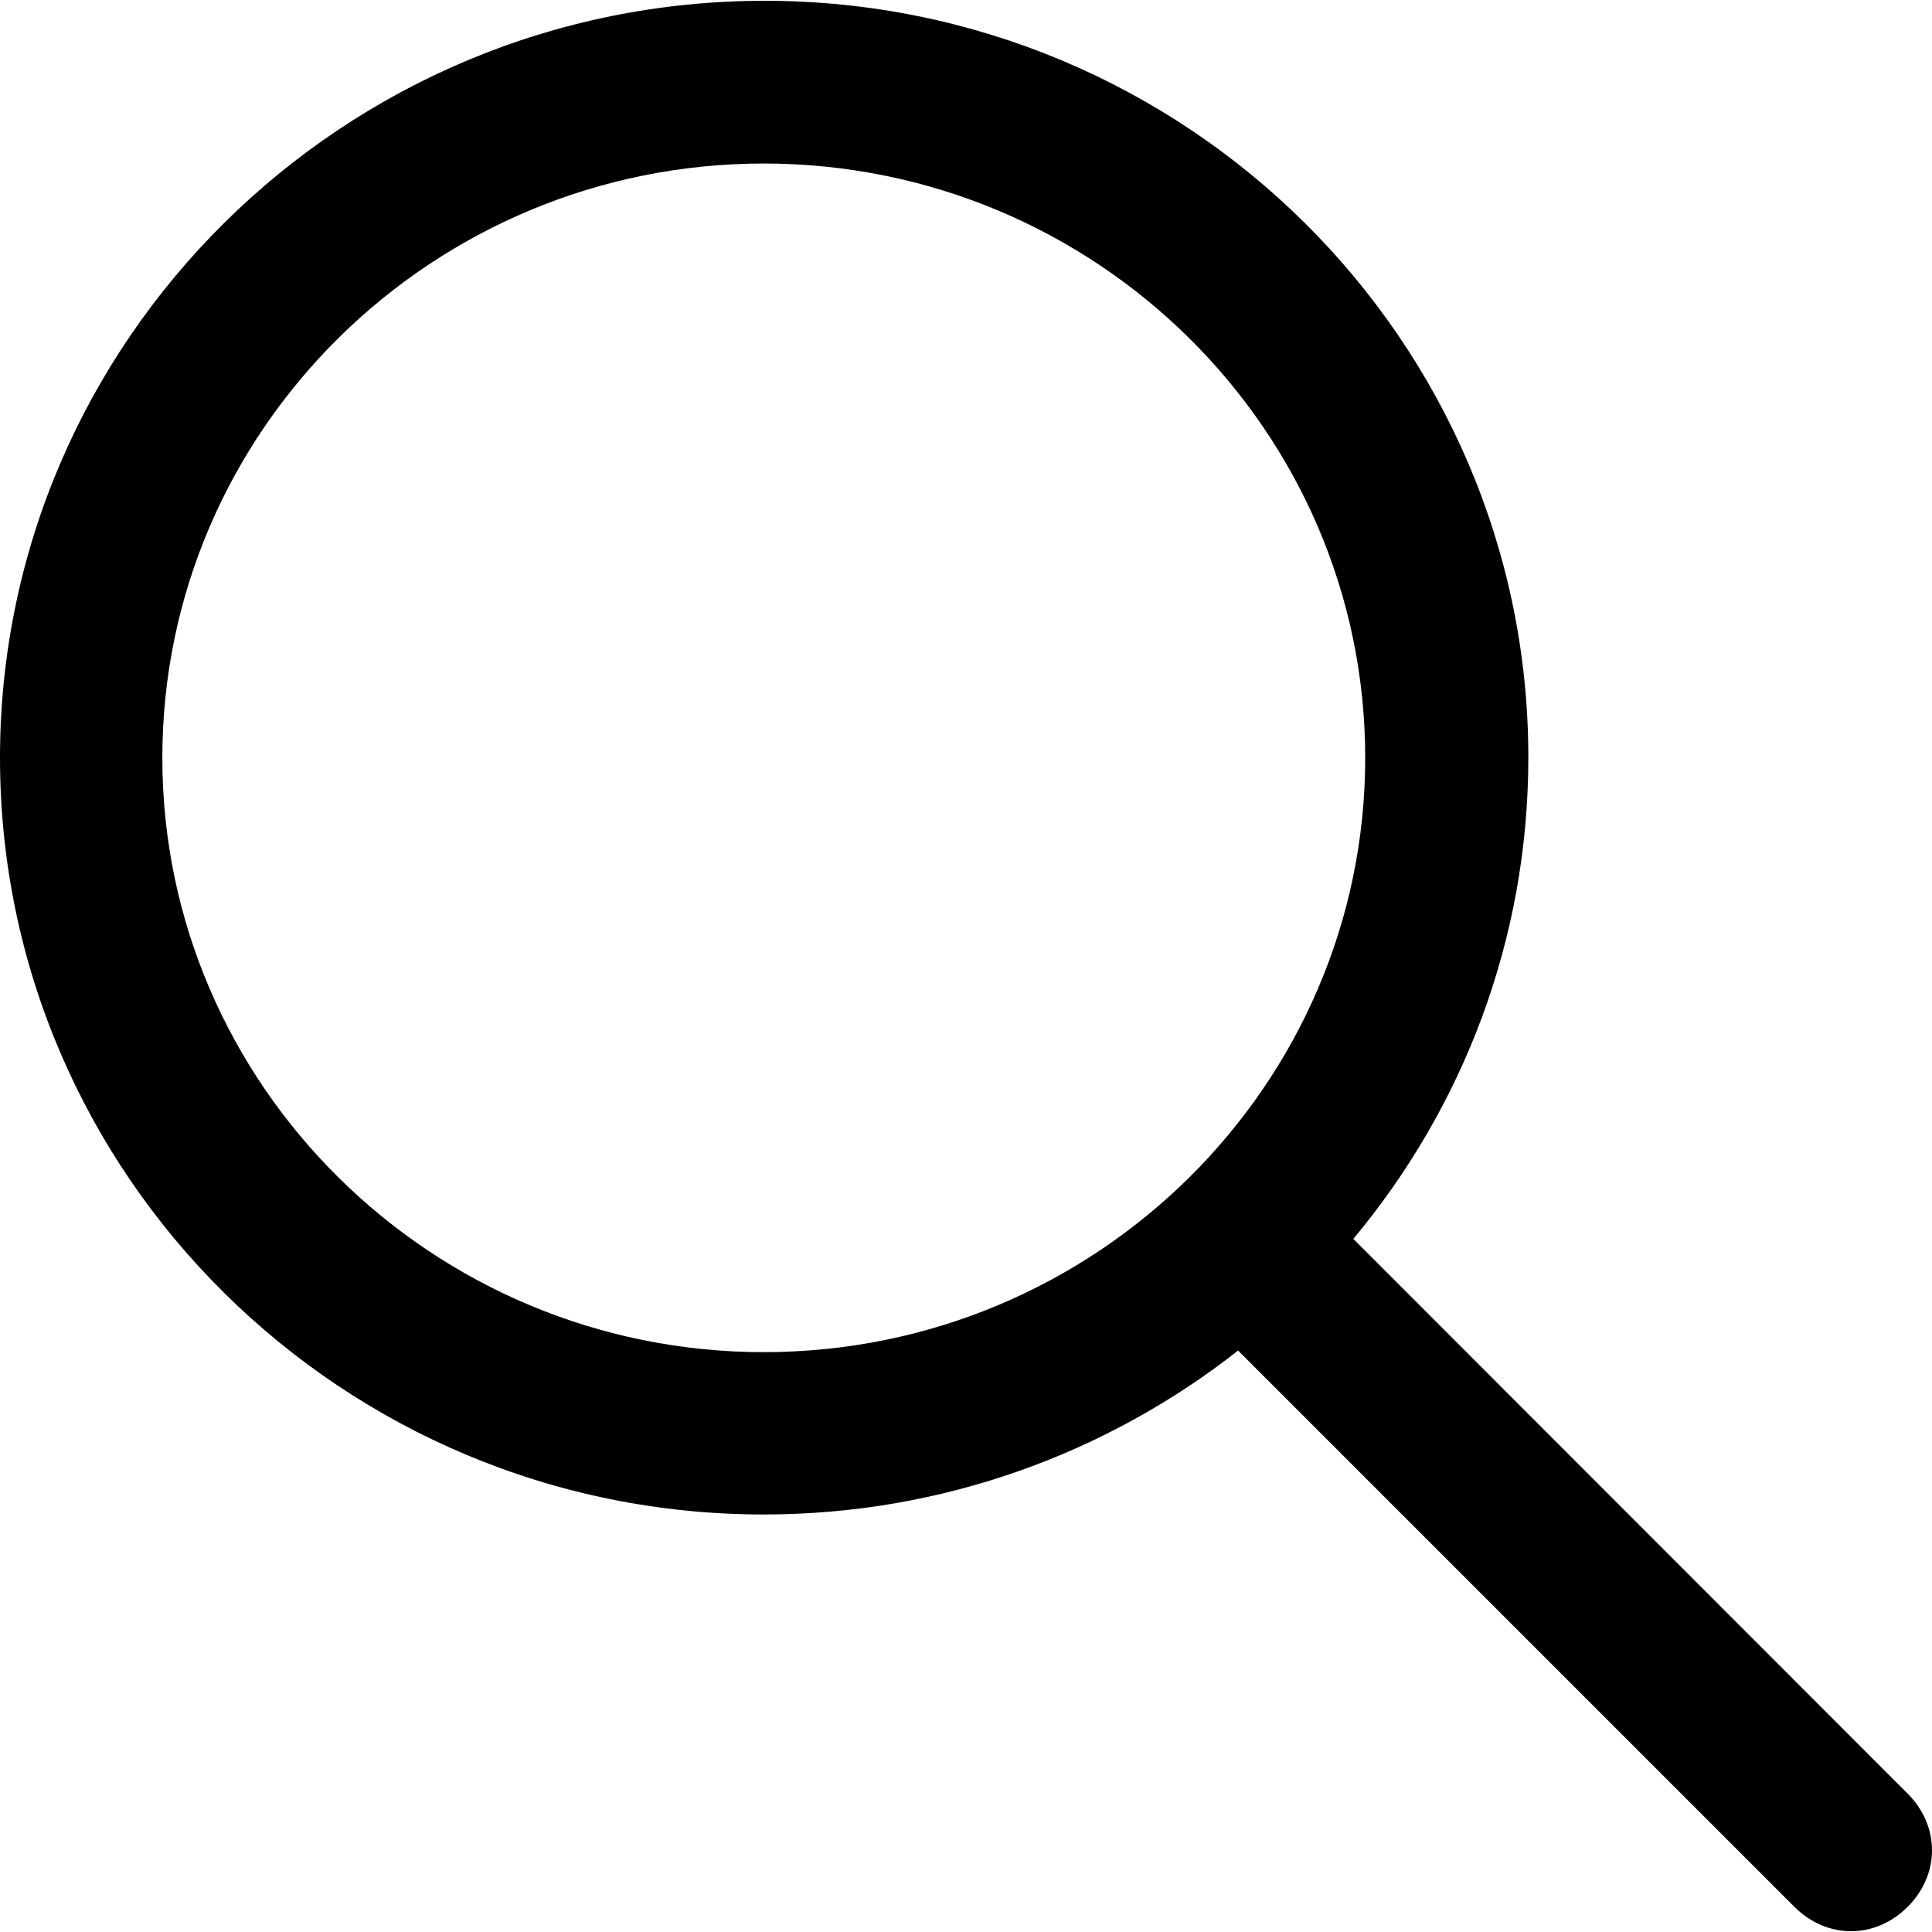
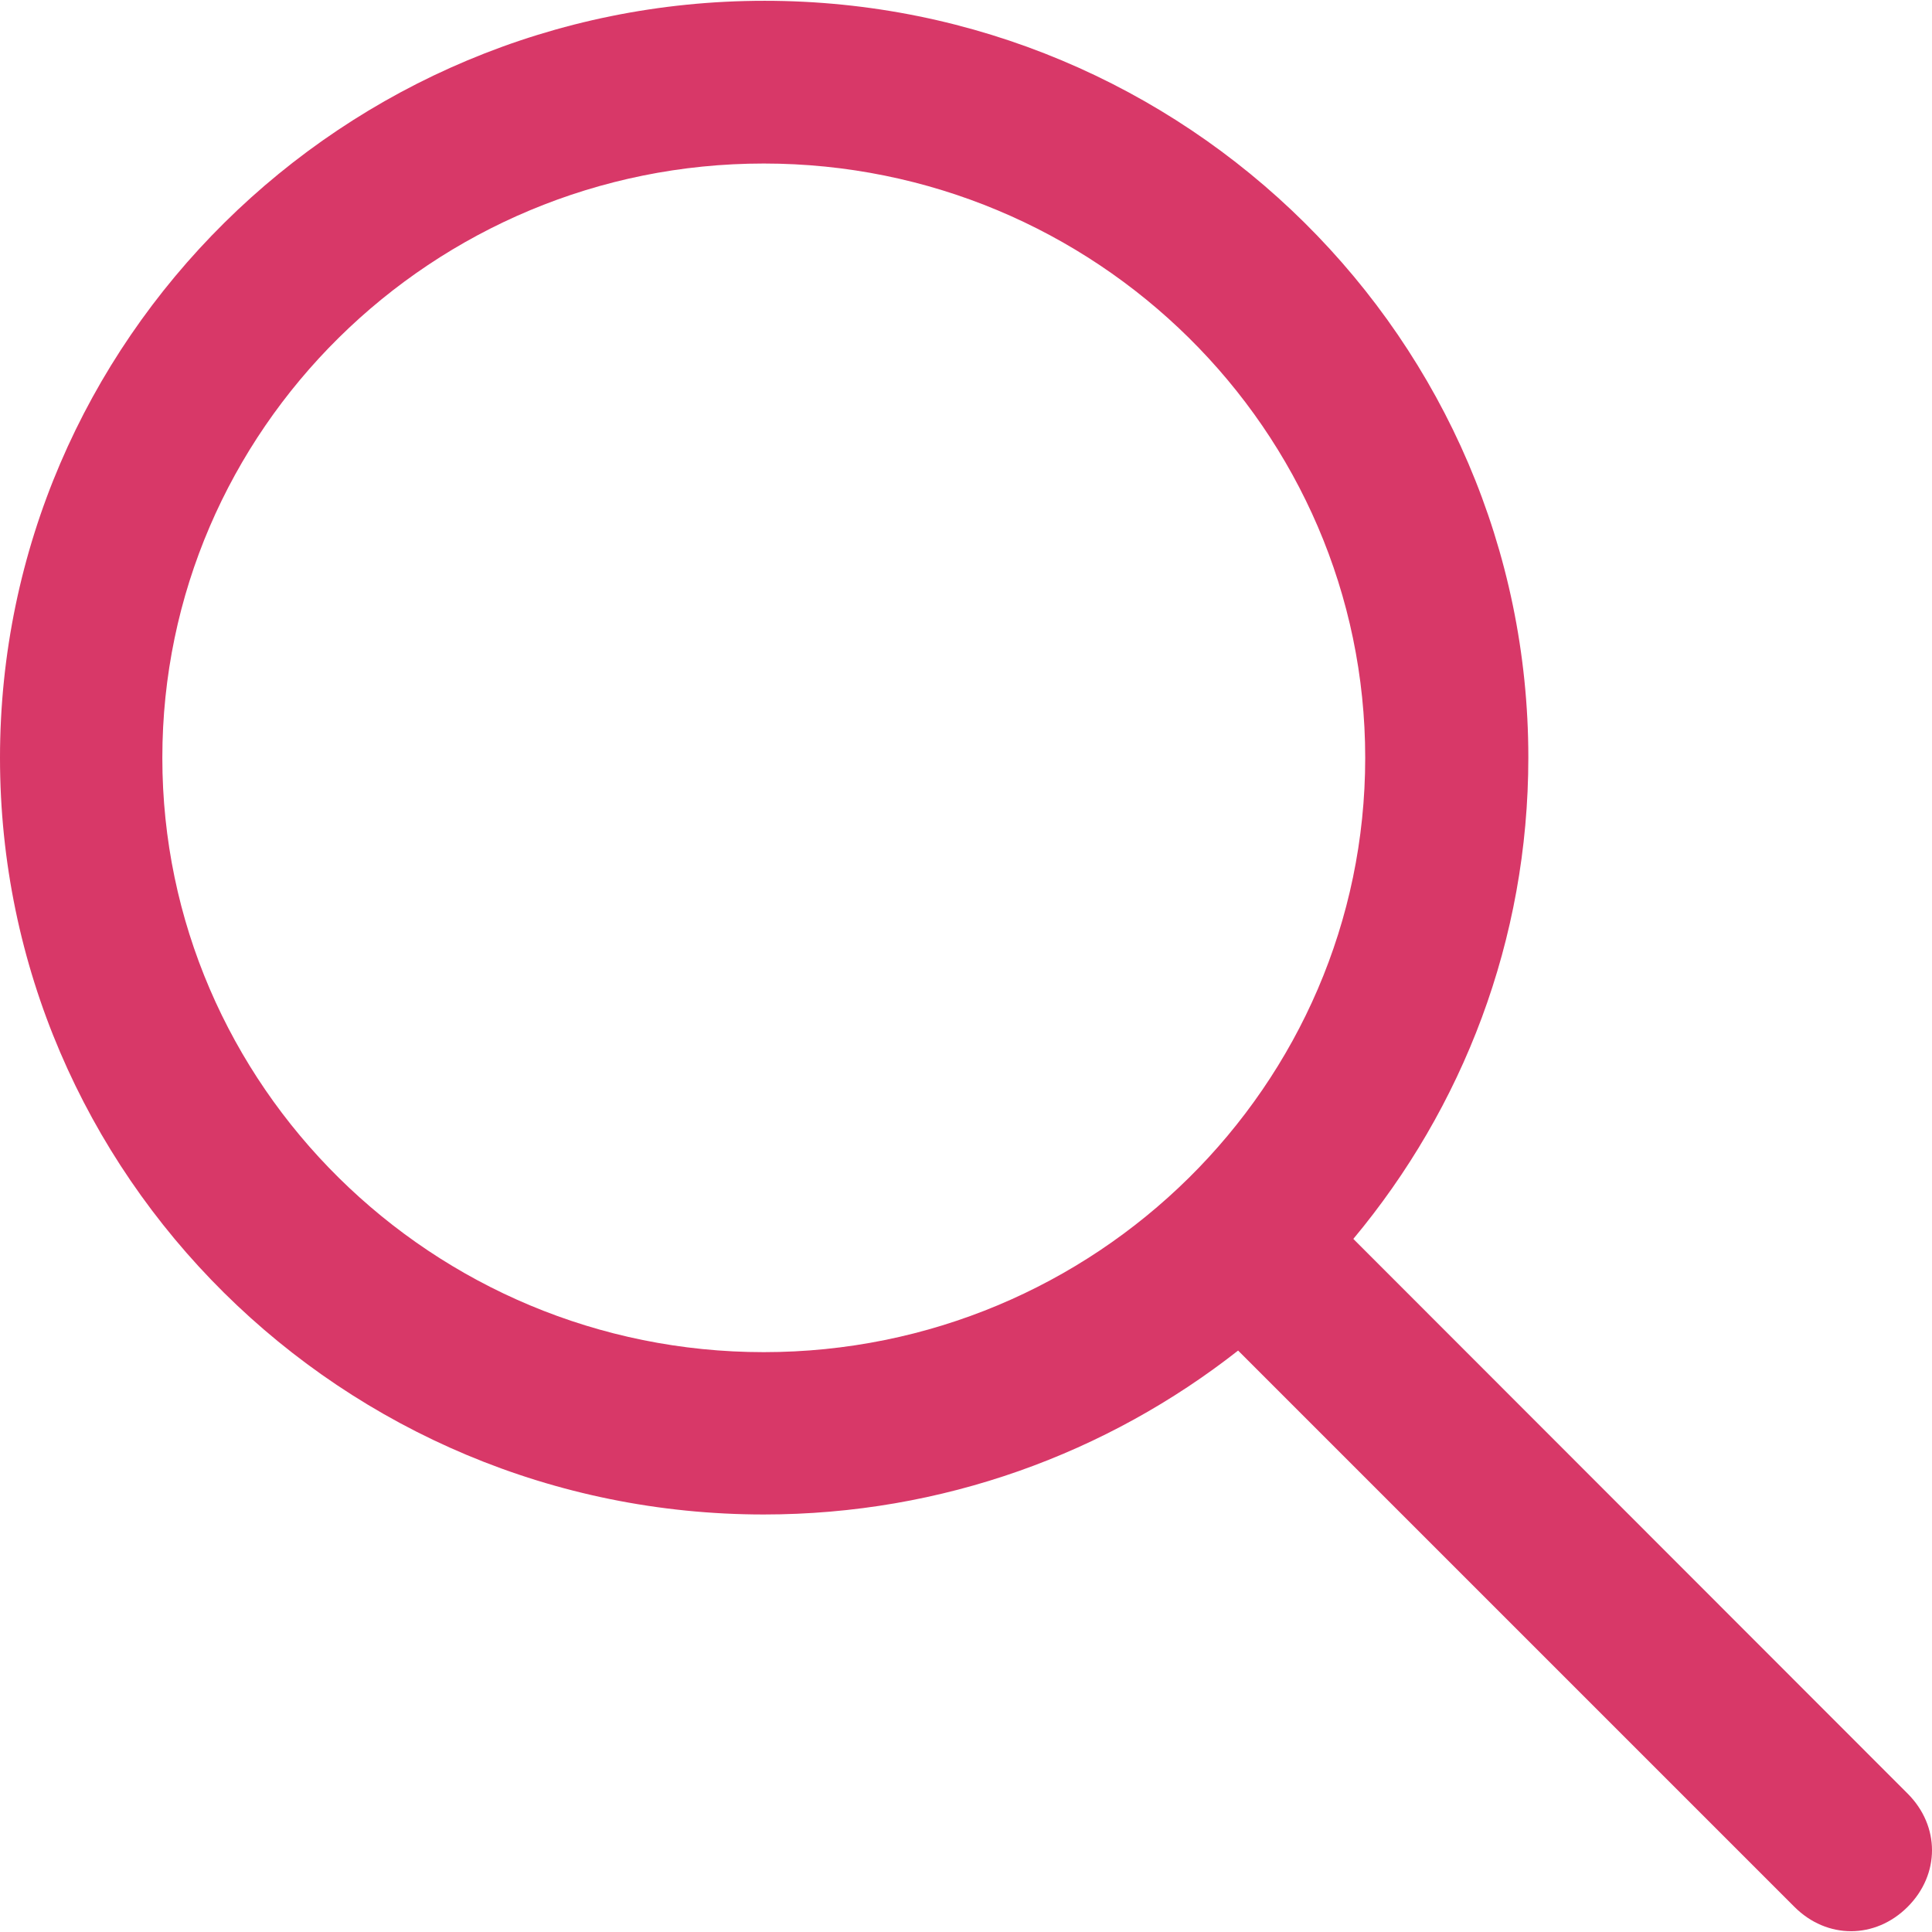
- <svg xmlns="http://www.w3.org/2000/svg" version="1.1" id="Capa_1" x="0px" y="0px" fill="#000" viewBox="0 0 487.95 487.95" style="enable-background:new 0 0 487.95 487.95;" xml:space="preserve">
+ <svg xmlns="http://www.w3.org/2000/svg" version="1.1" id="Capa_1" x="0px" y="0px" fill="#D83868" viewBox="0 0 487.95 487.95" style="enable-background:new 0 0 487.95 487.95;" xml:space="preserve">
  <g>
    <g>
      <path d="M481.8,453l-140-140.1c27.6-33.1,44.2-75.4,44.2-121.6C386,85.9,299.5,0.2,193.1,0.2S0,86,0,191.4s86.5,191.1,192.9,191.1    c45.2,0,86.8-15.5,119.8-41.4l140.5,140.5c8.2,8.2,20.4,8.2,28.6,0C490,473.4,490,461.2,481.8,453z M41,191.4    c0-82.8,68.2-150.1,151.9-150.1s151.9,67.3,151.9,150.1s-68.2,150.1-151.9,150.1S41,274.1,41,191.4z" />
    </g>
  </g>
  <g>
</g>
  <g>
</g>
  <g>
</g>
  <g>
</g>
  <g>
</g>
  <g>
</g>
  <g>
</g>
  <g>
</g>
  <g>
</g>
  <g>
</g>
  <g>
</g>
  <g>
</g>
  <g>
</g>
  <g>
</g>
  <g>
</g>
</svg>
